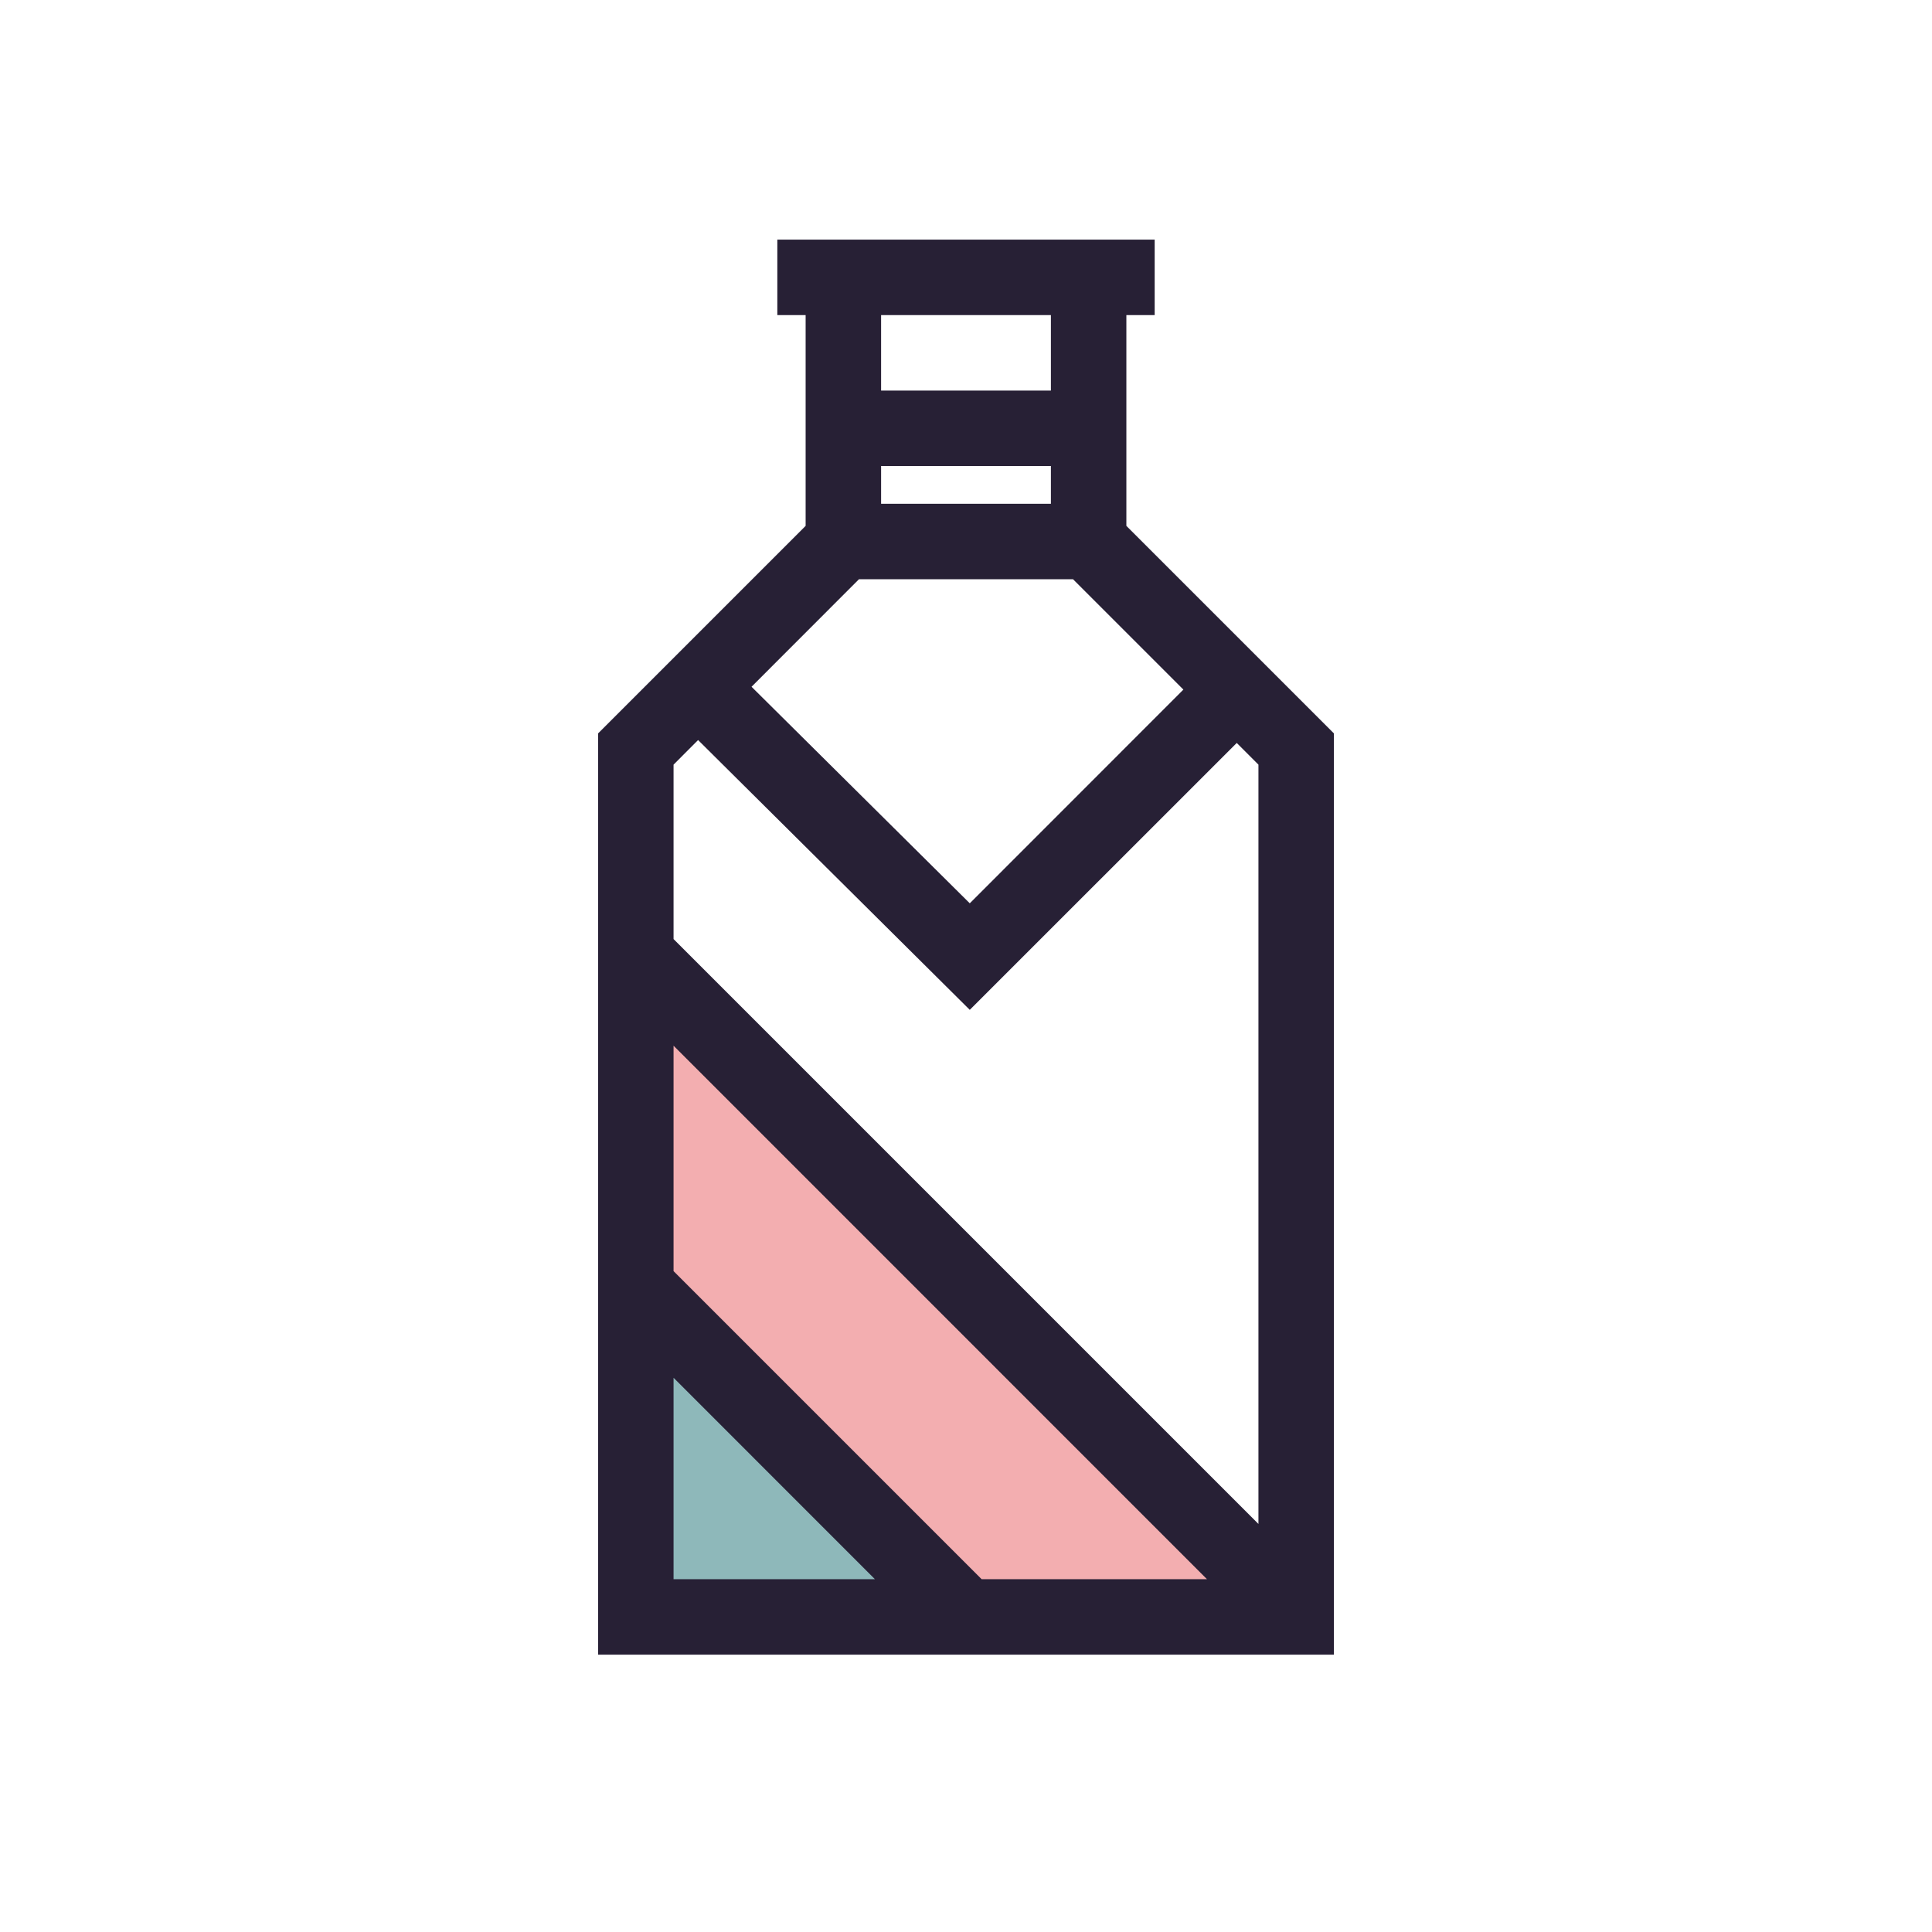
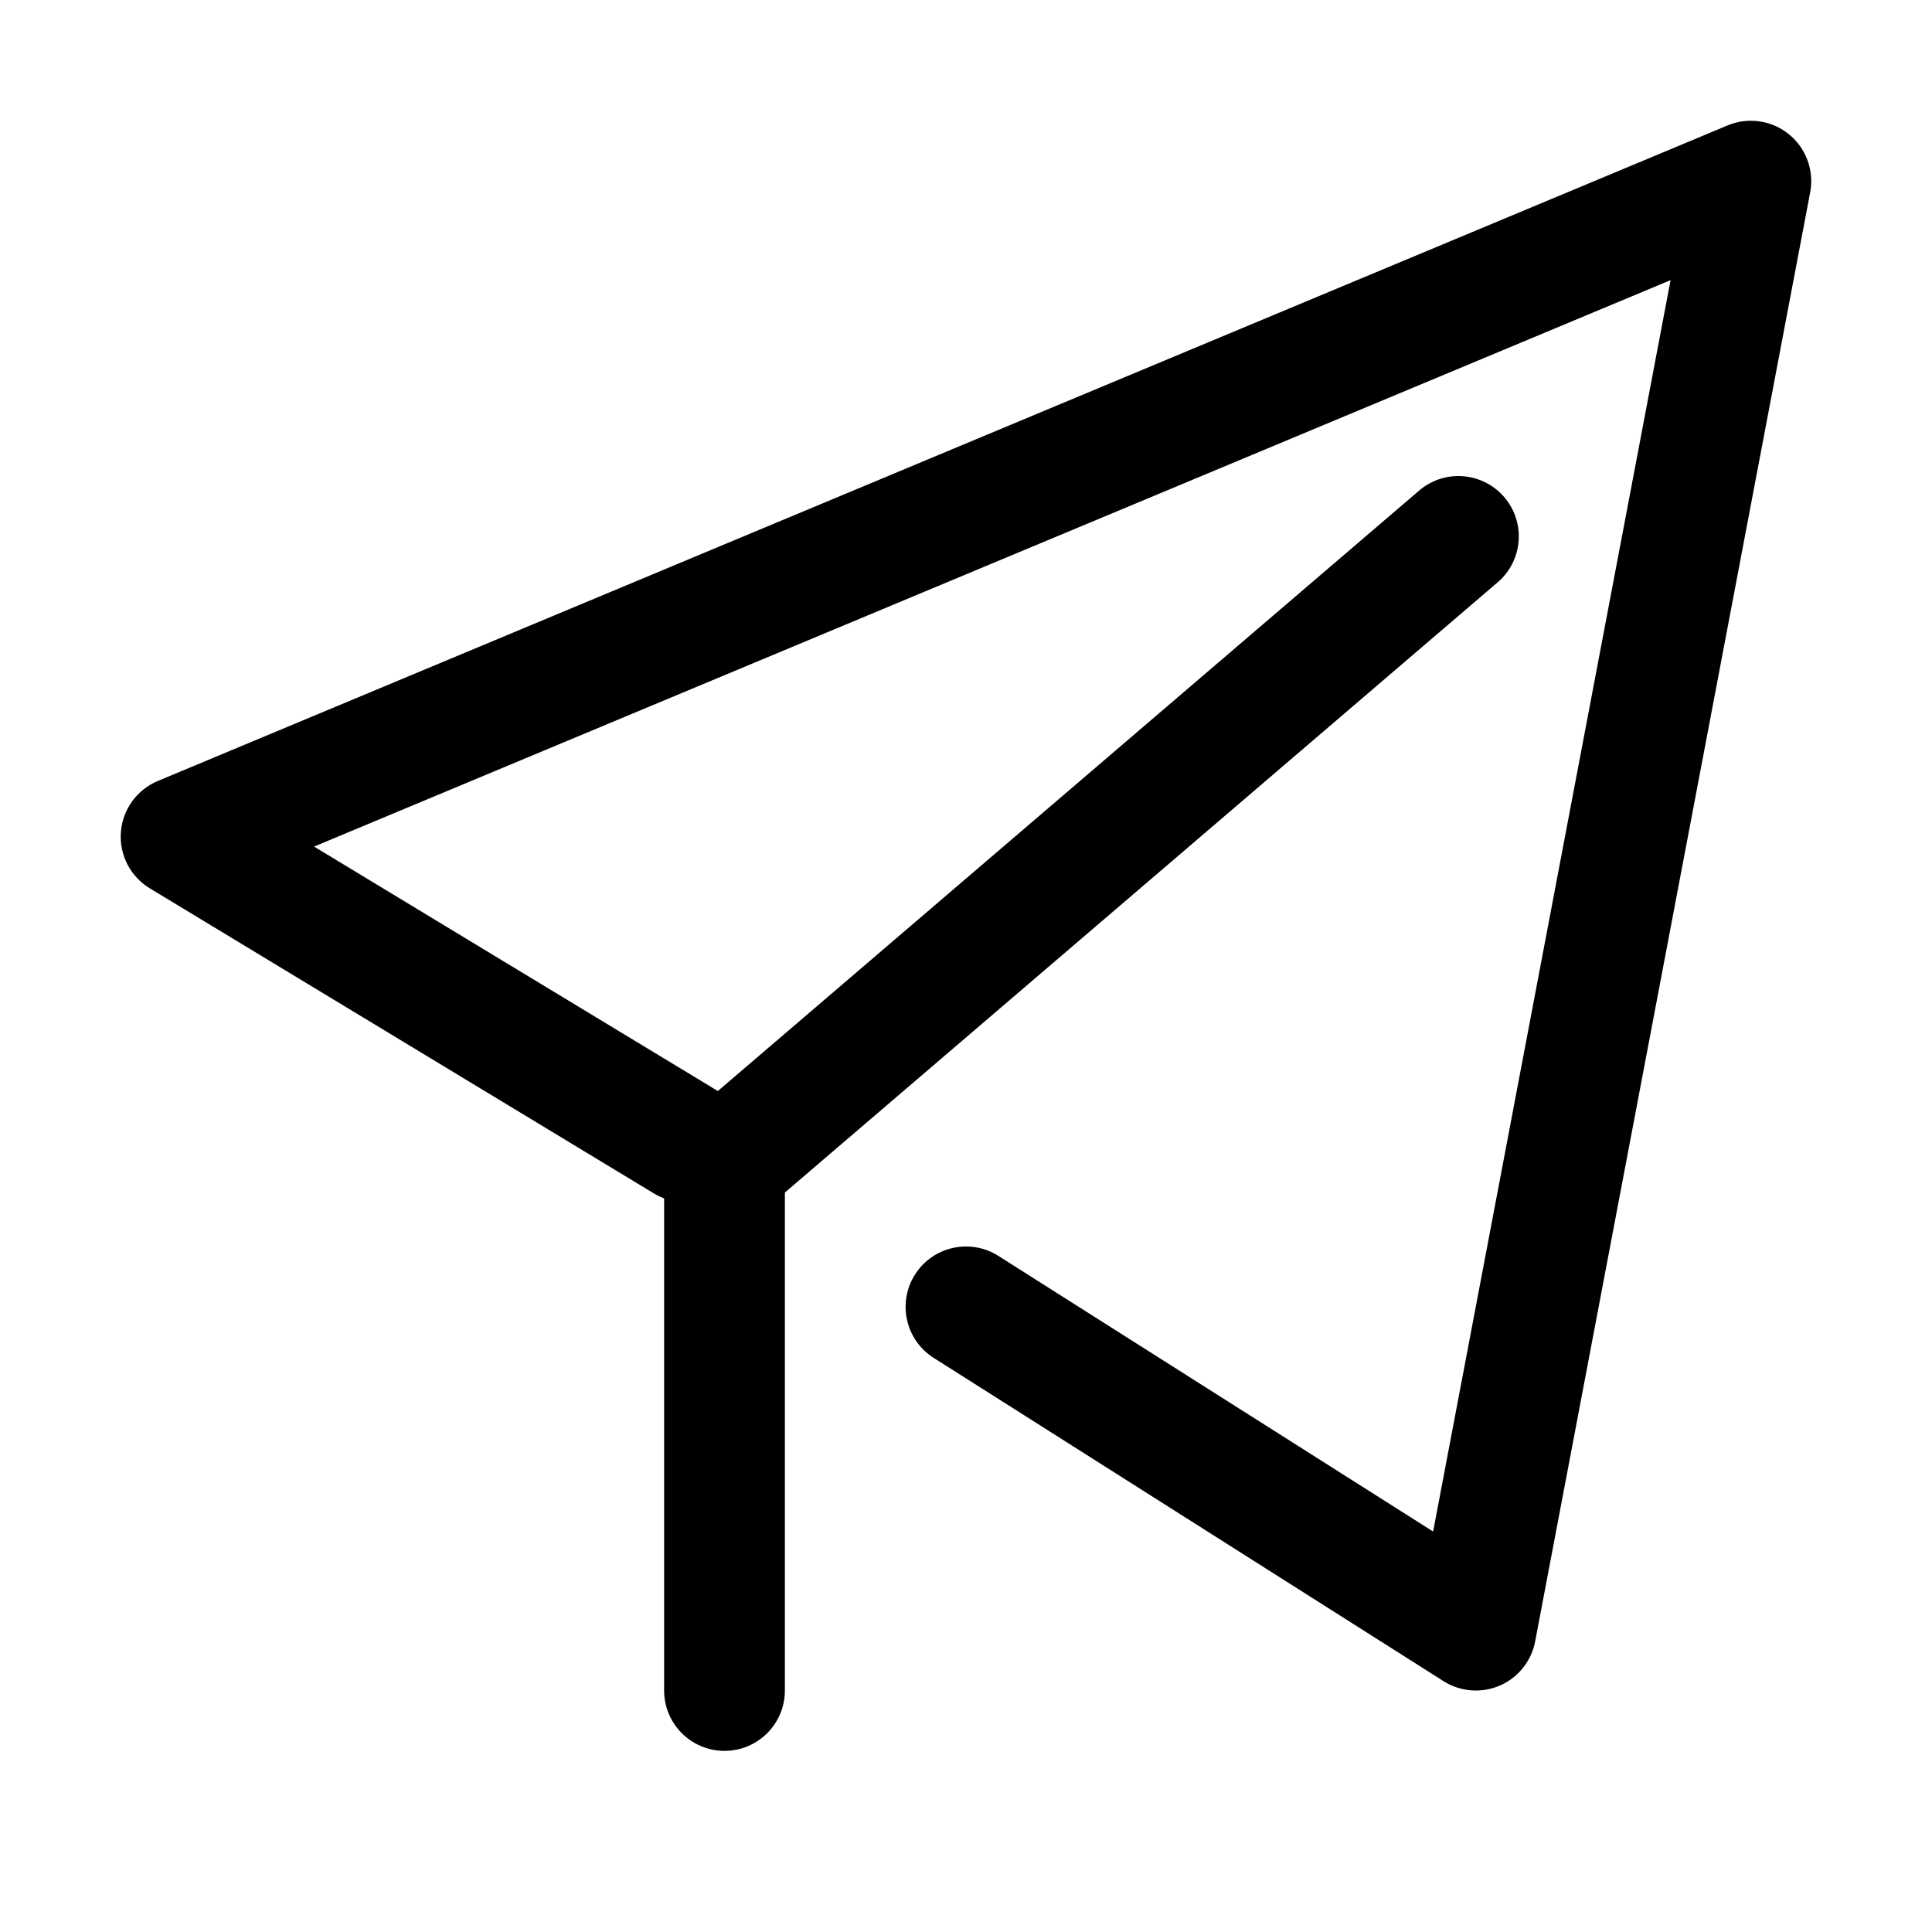
- <svg xmlns="http://www.w3.org/2000/svg" class="icon" height="200" p-id="1186" t="1566299203003" version="1.1" viewBox="0 0 1024 1024" width="200">
-   <defs>
-     <style type="text/css" />
-   </defs>
-   <path d="M687 856L337 506v176l175 175 175-1z" fill="#F3AEB0" p-id="1187" />
-   <path d="M337 681v176h175L337 681z" fill="#8EB8BA" p-id="1188" />
-   <path d="M597 278.72V167h15v-40H412v40h15v111.72l-110 110V877h390V388.72zM557 267h-90v-20h90z m11.72 40l58.5 58.5L514 478.77 398.33 364l56.95-57zM467 167h90v40h-90z m-97 225.24l144 143 141.5-141.46 11.5 11.5v402.44l-310-310v-92.44z m-13 162L639.72 837H520.28L357 673.72z m0 176L463.72 837H357z" fill="#272035" p-id="1189" />
+ <svg xmlns="http://www.w3.org/2000/svg" class="icon" height="200" p-id="5022" t="1566815364590" version="1.1" viewBox="0 0 1024 1024" width="200">
+   <path d="M166.464 448.704l212.64 128.736a32 32 0 1 1-33.152 54.72l-266.528-161.312a32 32 0 0 1 4.256-56.928l832-347.456a32 32 0 0 1 43.744 35.52l-145.76 768a32 32 0 0 1-48.576 21.056l-270.208-171.328a32 32 0 0 1 34.24-54.08l230.464 146.112L885.44 148.48 166.464 448.704z" p-id="5023" />
+   <path d="M416 632.096V896a32 32 0 0 1-64 0v-278.624a32 32 0 0 1 11.2-24.32L752.192 260a32 32 0 0 1 41.6 48.64L416 632.064z" p-id="5024" />
</svg>
